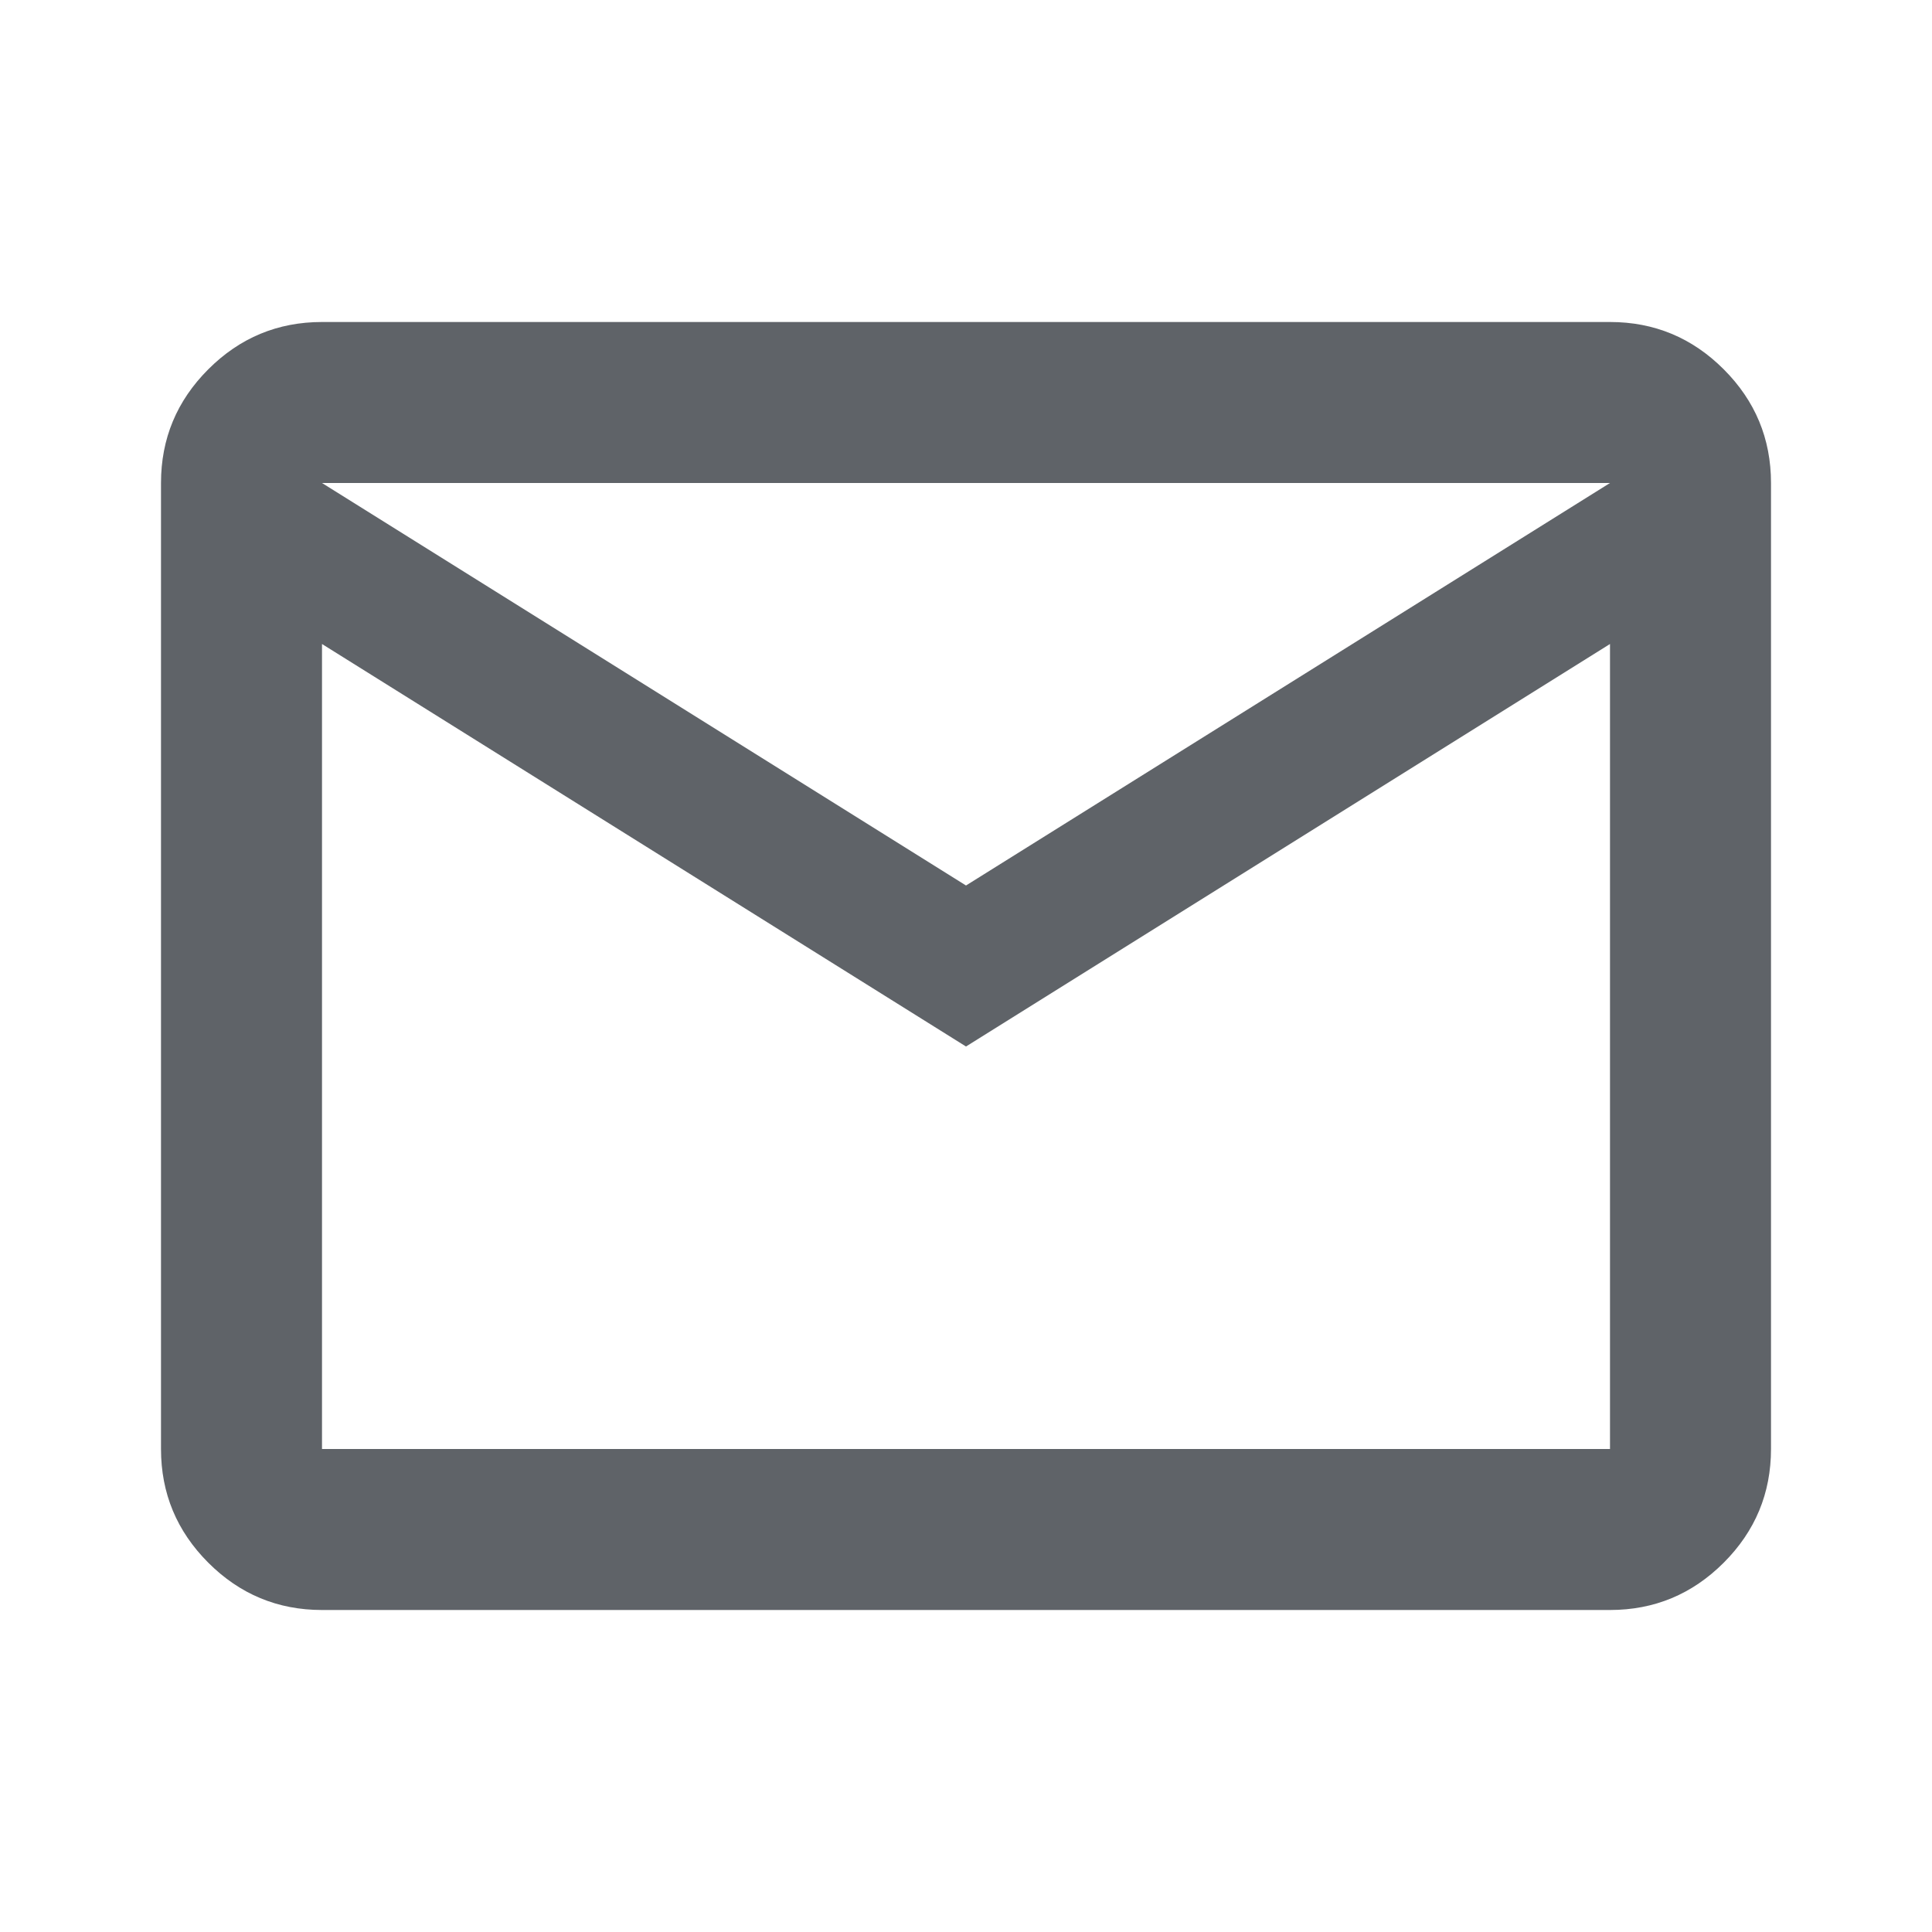
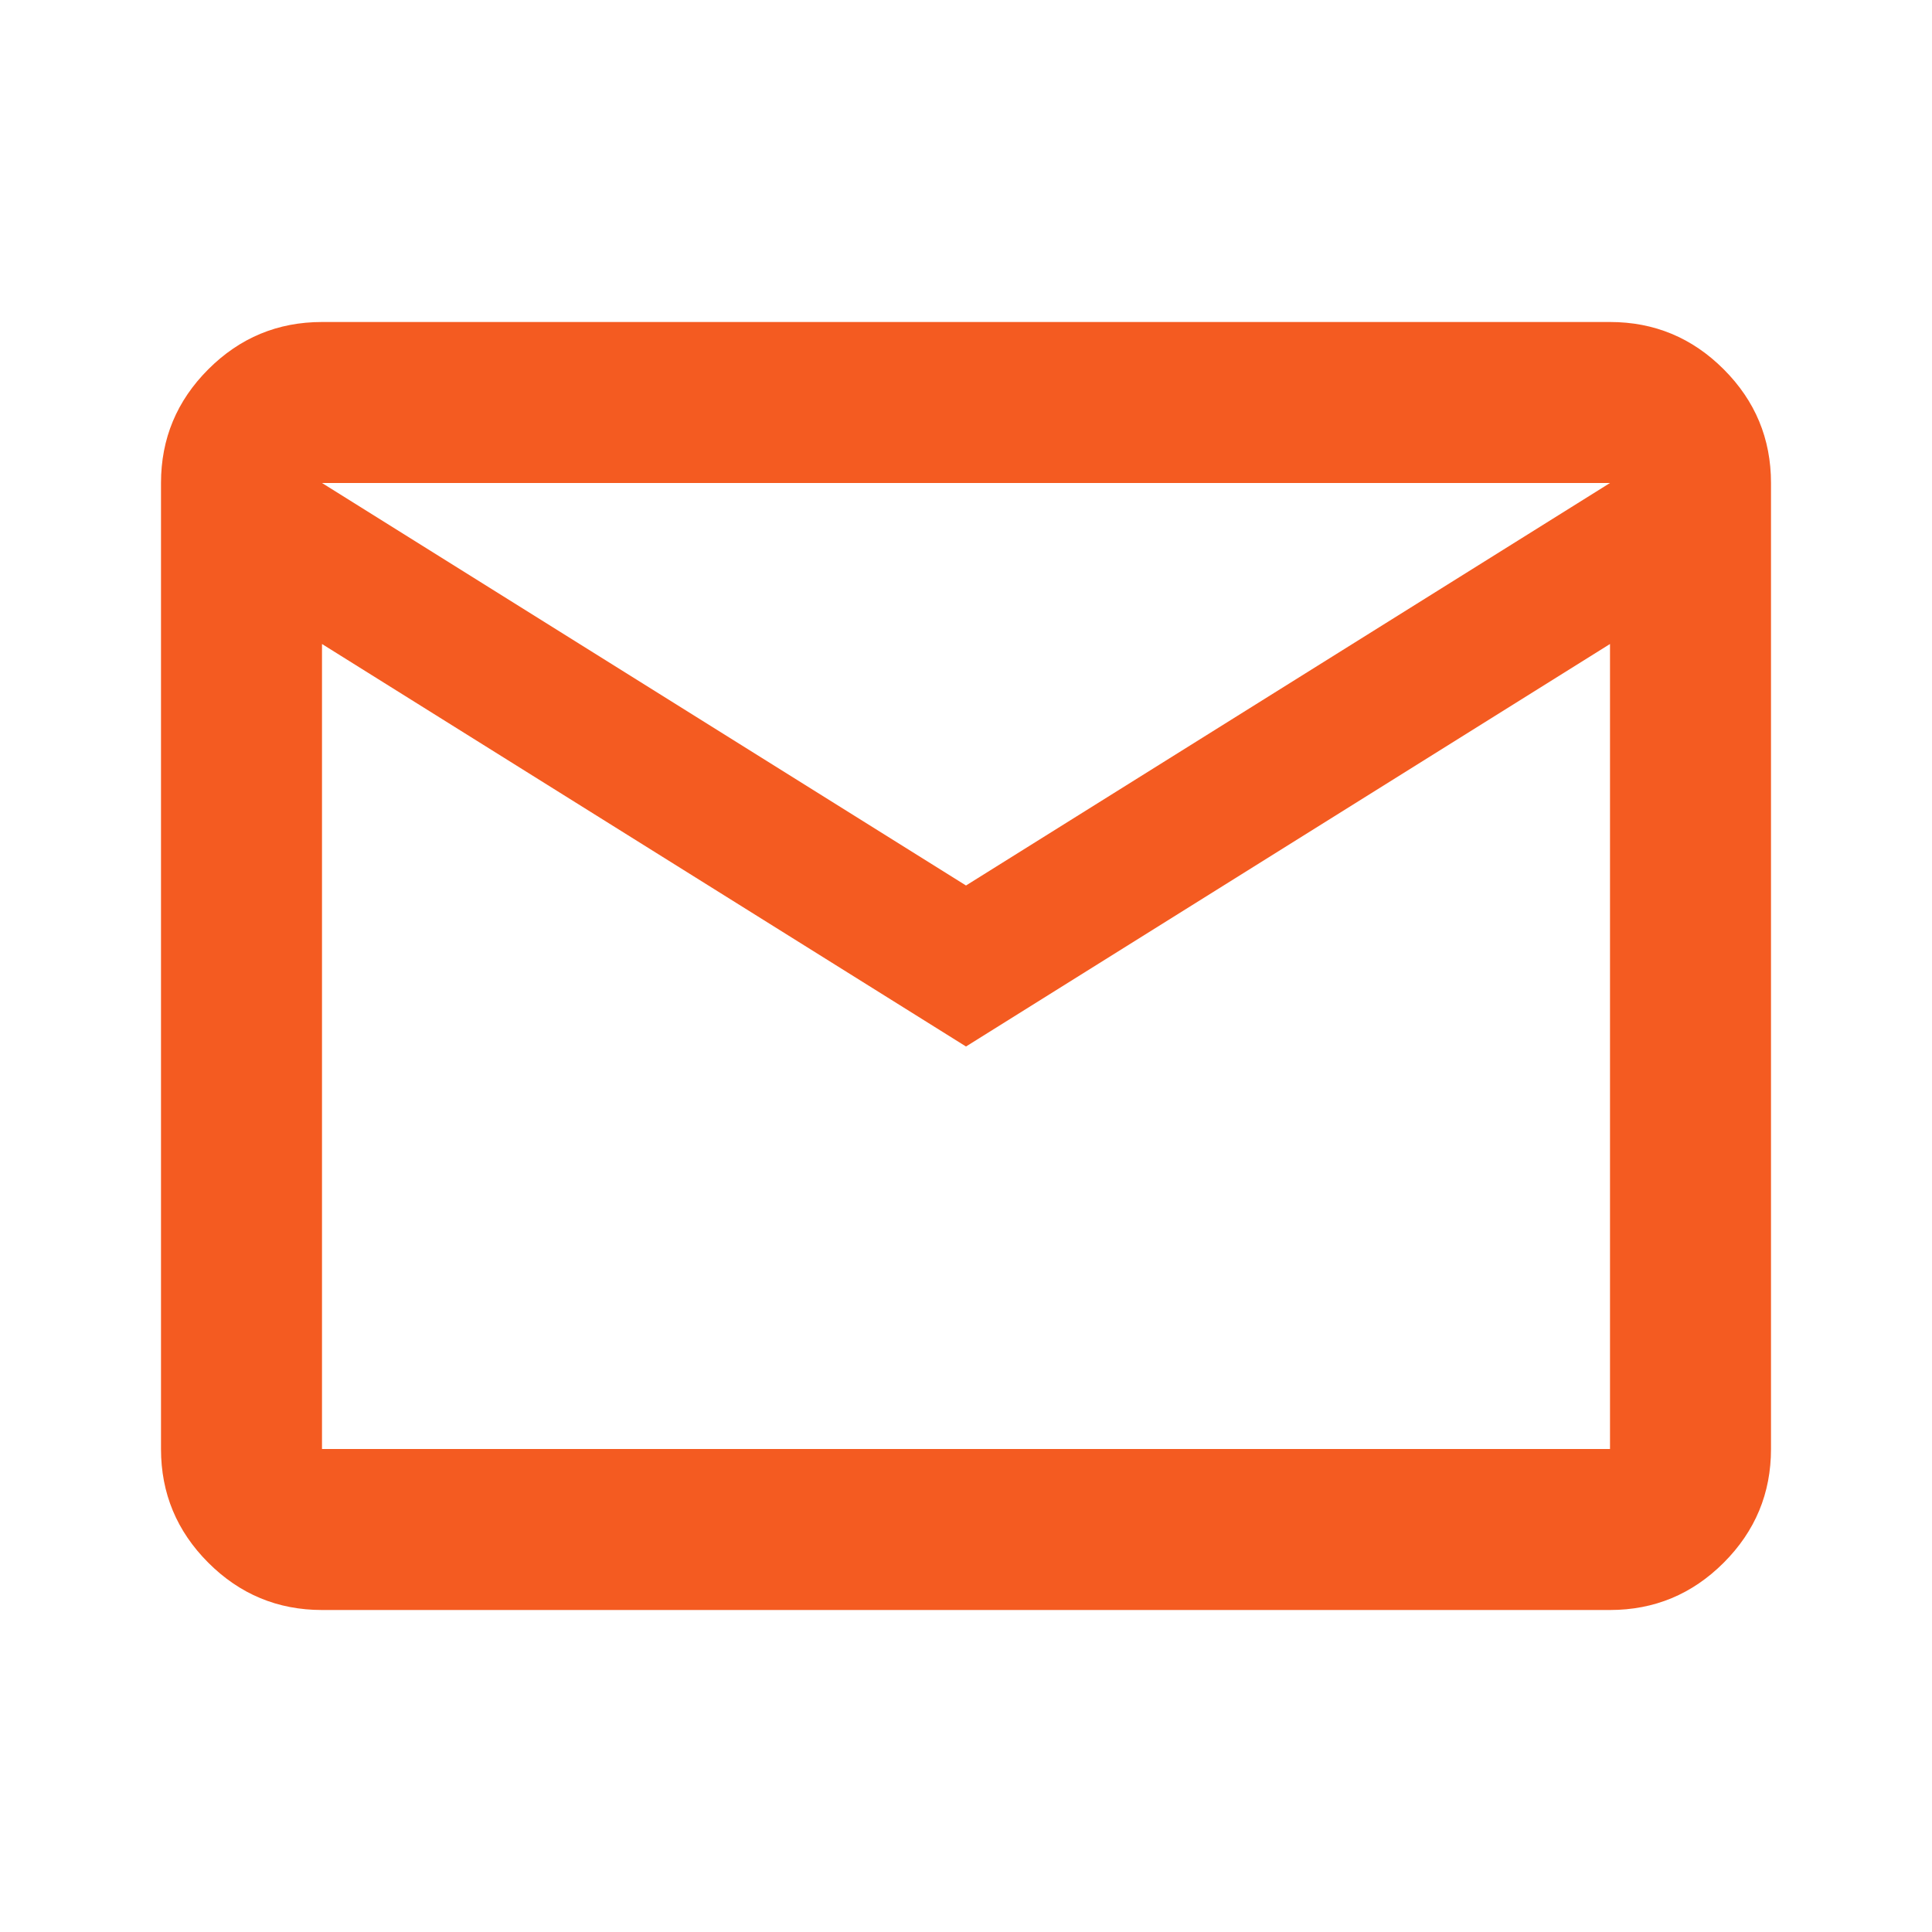
<svg xmlns="http://www.w3.org/2000/svg" height="24px" viewBox="0 -960 960 960" width="24px" fill="#5f6368">
-   <path d="M160-160q-33 0-56.5-23.5T80-240v-480q0-33 23.5-56.5T160-800h640q33 0 56.5 23.5T880-720v480q0 33-23.5 56.5T800-160H160Zm320-280L160-640v400h640v-400L480-440Zm0-80 320-200H160l320 200ZM160-640v-80 480-400Z" />
+   <path d="M160-160q-33 0-56.5-23.5T80-240v-480q0-33 23.5-56.5T160-800h640q33 0 56.5 23.5T880-720v480q0 33-23.5 56.5T800-160H160Zm320-280L160-640v400h640v-400L480-440Zm0-80 320-200H160l320 200ZM160-640v-80 480-400Z" fill="#F45B21" />
</svg>
